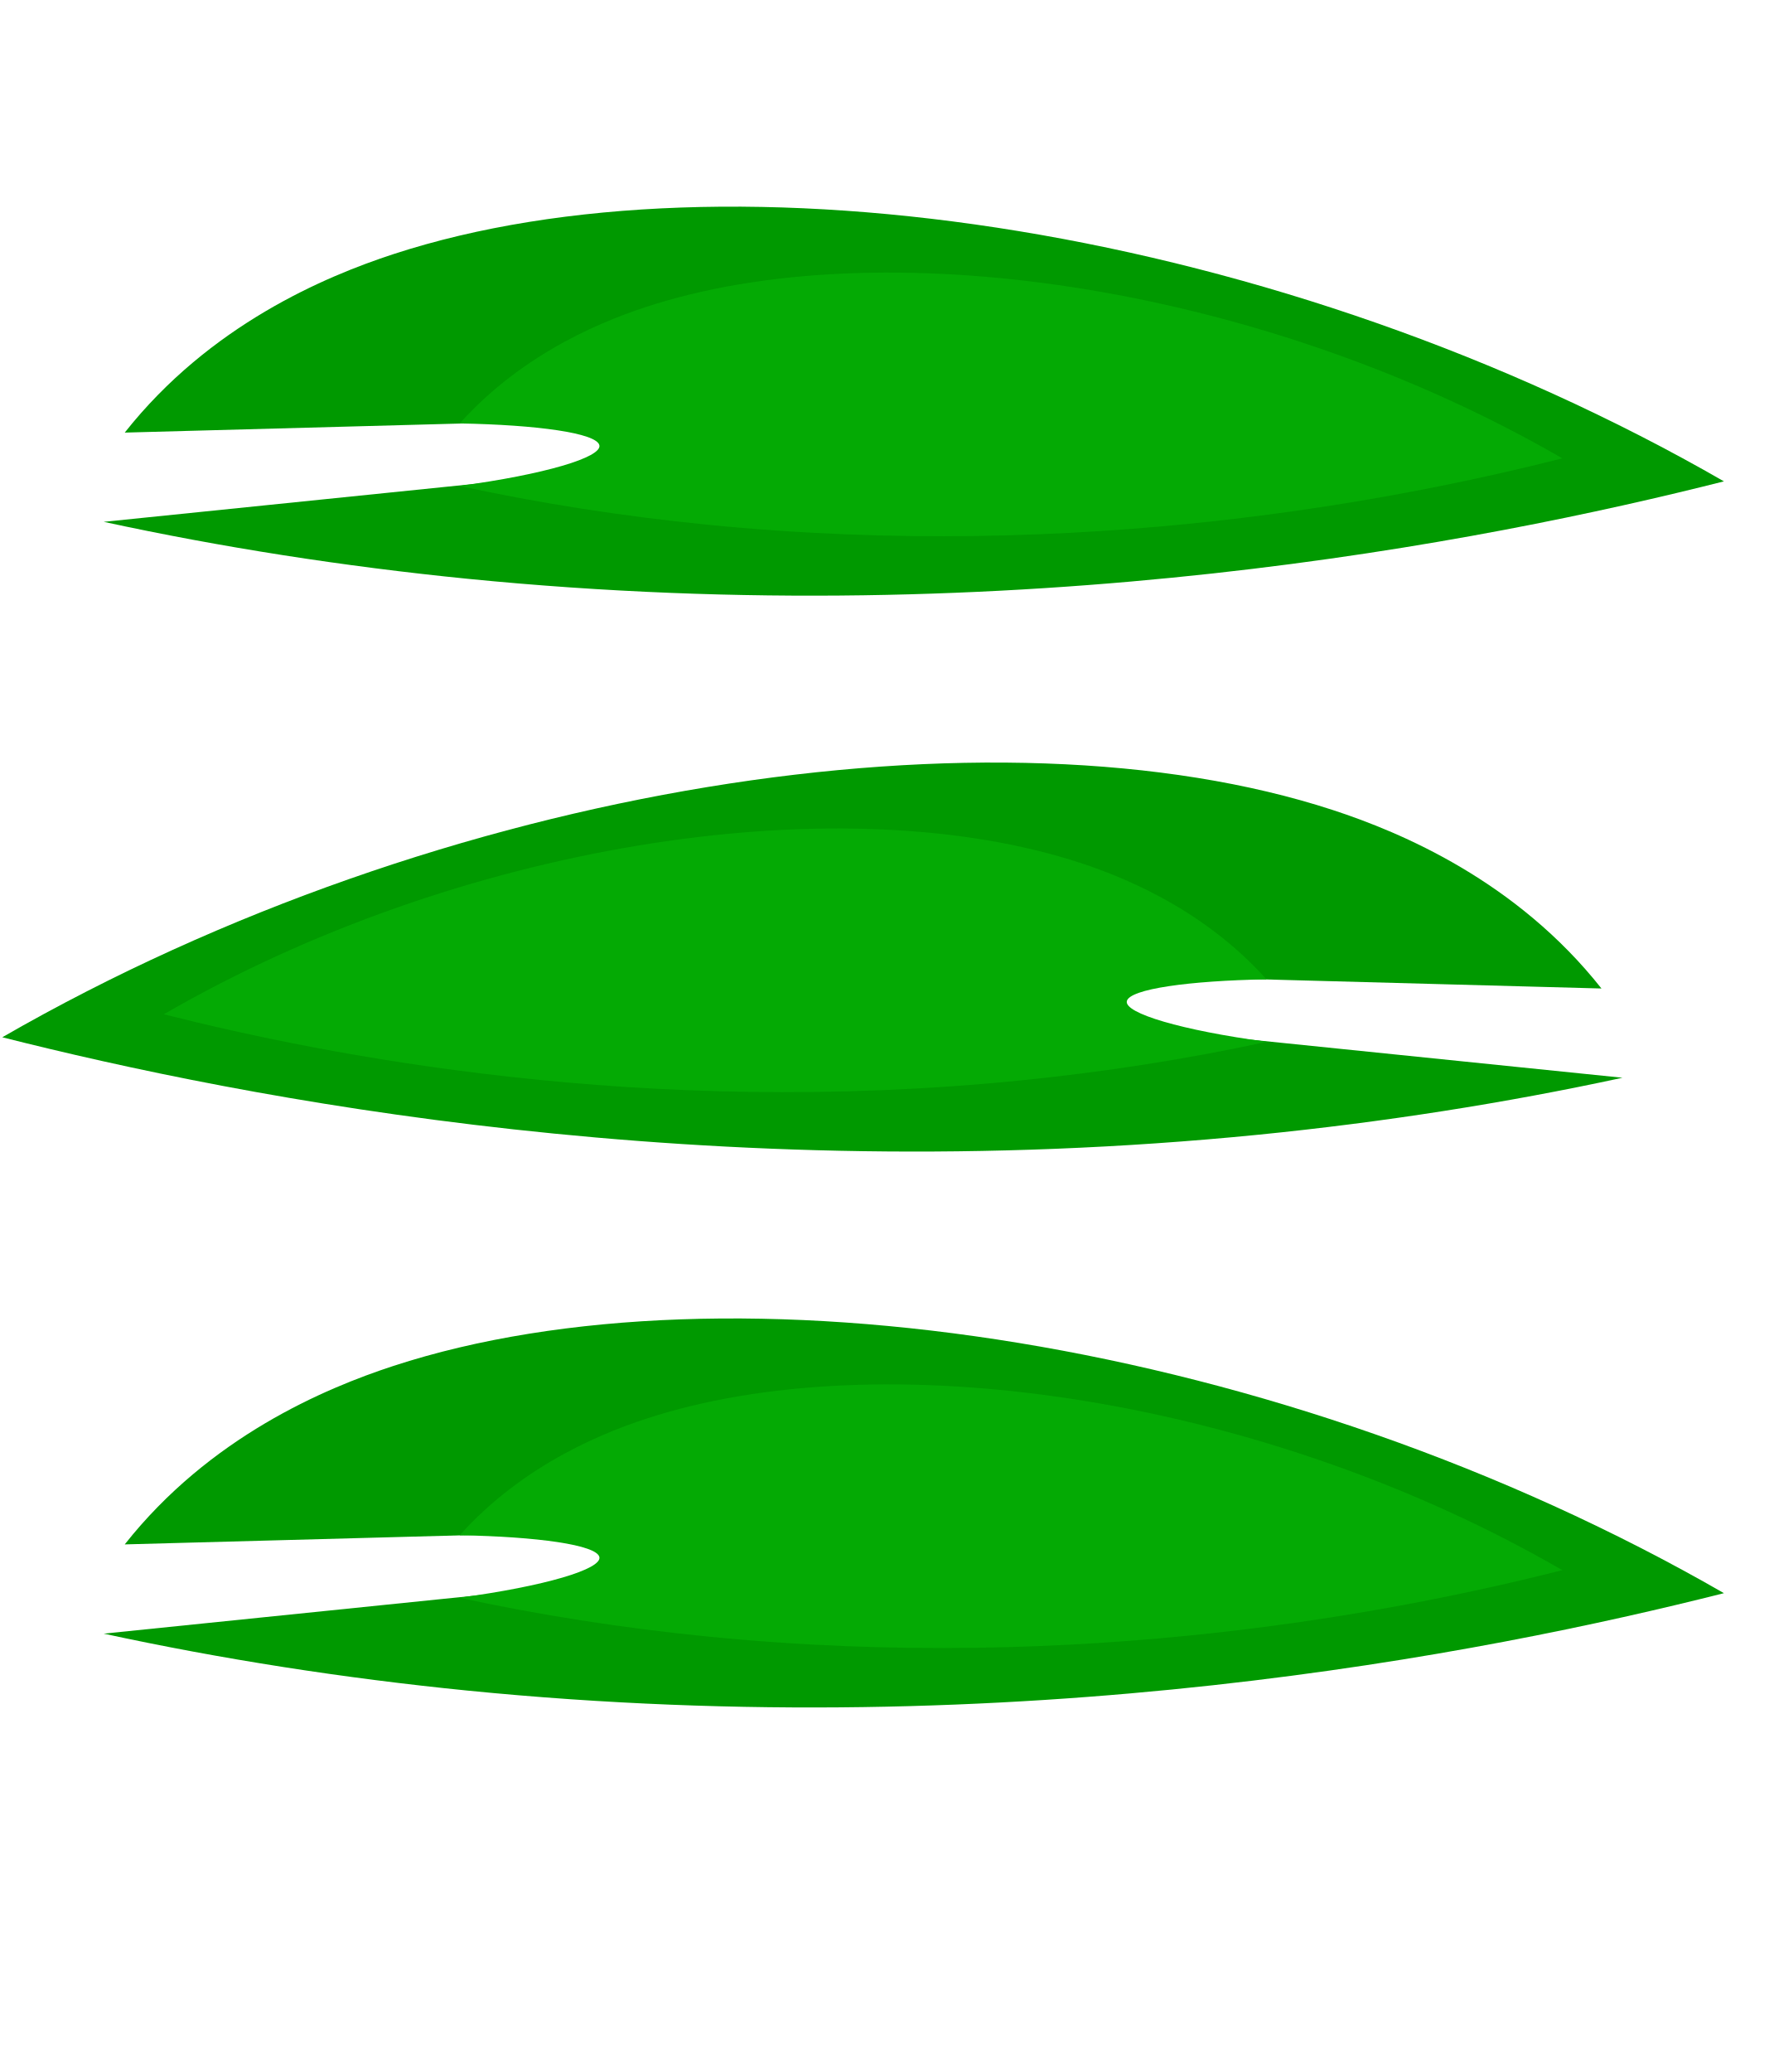
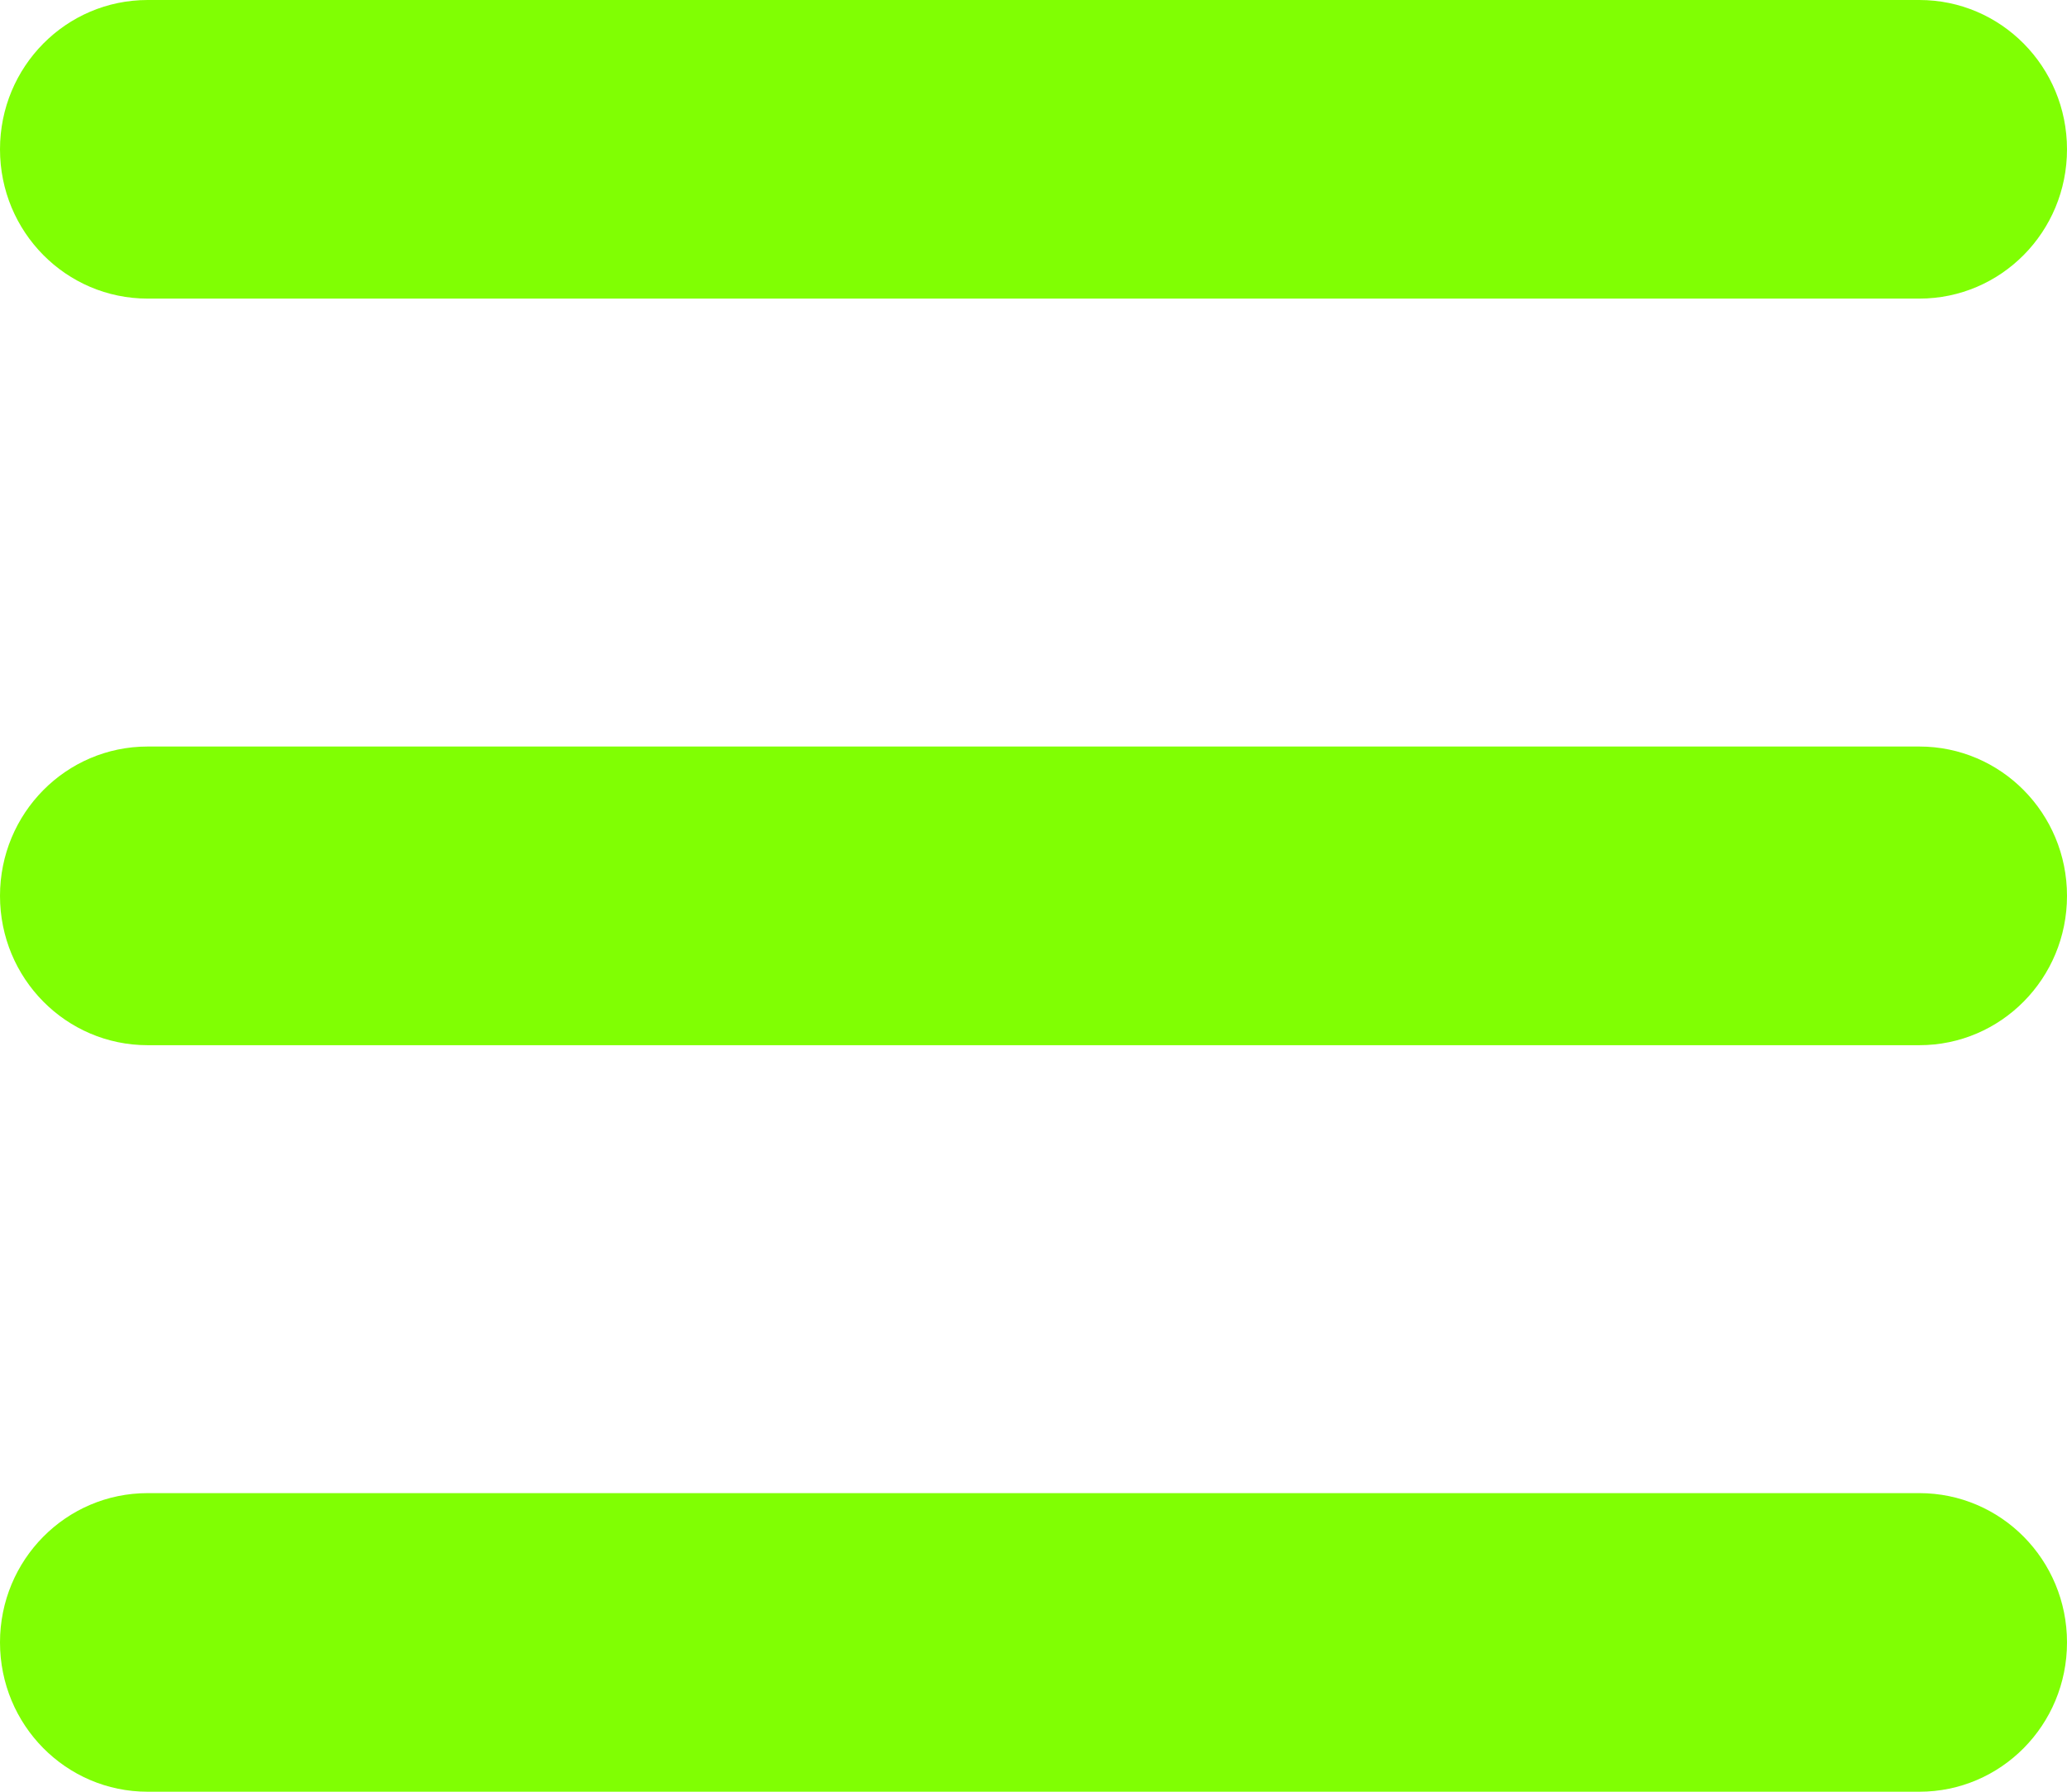
- <svg xmlns="http://www.w3.org/2000/svg" width="35" height="41" viewBox="0 0 35 41" fill="none">
-   <path d="M2.053 10.326L18.888 8.603C19.516 8.506 19.925 8.362 19.897 8.268C19.868 8.175 19.439 8.119 18.891 8.117C18.125 8.139 17.359 8.159 16.595 8.179C11.889 8.305 7.18 8.432 2.469 8.56C4.148 6.436 6.423 5.474 7.789 5.028C14.436 2.858 25.37 4.488 34.122 9.525C29.363 10.727 20.191 12.54 9.256 11.453C6.796 11.207 4.383 10.83 2.053 10.326Z" fill="#009900" />
-   <path d="M9.091 9.615C10.779 9.388 11.92 9.048 11.863 8.809C11.806 8.57 10.636 8.406 9.099 8.379C10.379 6.955 12.008 6.31 12.992 6.009C17.716 4.562 25.102 5.701 30.924 9.07C27.685 9.889 21.438 11.125 13.996 10.382C12.321 10.215 10.678 9.958 9.091 9.615Z" fill="#04AA04" />
-   <path d="M32.114 21.326L15.279 19.602C14.651 19.506 14.242 19.362 14.271 19.268C14.299 19.175 14.728 19.119 15.276 19.117C16.043 19.139 16.808 19.159 17.572 19.179C22.279 19.305 26.987 19.432 31.698 19.56C30.019 17.436 27.744 16.474 26.379 16.028C19.731 13.858 8.797 15.488 0.045 20.525C4.805 21.727 13.976 23.54 24.911 22.453C27.371 22.207 29.784 21.83 32.114 21.326Z" fill="#009900" />
-   <path d="M25.076 20.615C23.389 20.388 22.247 20.049 22.304 19.809C22.361 19.57 23.531 19.406 25.068 19.379C23.788 17.955 22.16 17.31 21.175 17.009C16.451 15.562 9.065 16.701 3.243 20.07C6.483 20.889 12.73 22.125 20.171 21.382C21.846 21.215 23.489 20.958 25.076 20.615Z" fill="#04AA04" />
-   <path d="M2.053 32.326L18.888 30.602C19.516 30.506 19.925 30.362 19.897 30.268C19.868 30.175 19.439 30.119 18.891 30.117C18.125 30.139 17.359 30.159 16.595 30.179C11.889 30.305 7.18 30.432 2.469 30.56C4.148 28.436 6.423 27.474 7.789 27.028C14.436 24.858 25.37 26.488 34.122 31.525C29.363 32.727 20.191 34.54 9.256 33.453C6.796 33.207 4.383 32.83 2.053 32.326Z" fill="#009900" />
-   <path d="M9.091 31.615C10.779 31.388 11.92 31.049 11.863 30.809C11.806 30.57 10.636 30.406 9.099 30.379C10.379 28.955 12.008 28.31 12.992 28.009C17.716 26.562 25.102 27.701 30.924 31.07C27.685 31.889 21.438 33.125 13.996 32.382C12.321 32.215 10.678 31.958 9.091 31.615Z" fill="#04AA04" />
+ <svg xmlns="http://www.w3.org/2000/svg" width="30" height="26" viewBox="0 0 30 26" fill="none">
+   <path d="M0 2.167C0 0.968 0.958 0 2.143 0H27.857C29.042 0 30 0.968 30 2.167C30 3.365 29.042 4.333 27.857 4.333H2.143C0.958 4.333 0 3.365 0 2.167ZM0 13C0 11.802 0.958 10.833 2.143 10.833H27.857C29.042 10.833 30 11.802 30 13C30 14.198 29.042 15.167 27.857 15.167H2.143C0.958 15.167 0 14.198 0 13ZM30 23.833C30 25.032 29.042 26 27.857 26H2.143C0.958 26 0 25.032 0 23.833C0 22.635 0.958 21.667 2.143 21.667H27.857C29.042 21.667 30 22.635 30 23.833Z" fill="#80FF03" />
</svg>
